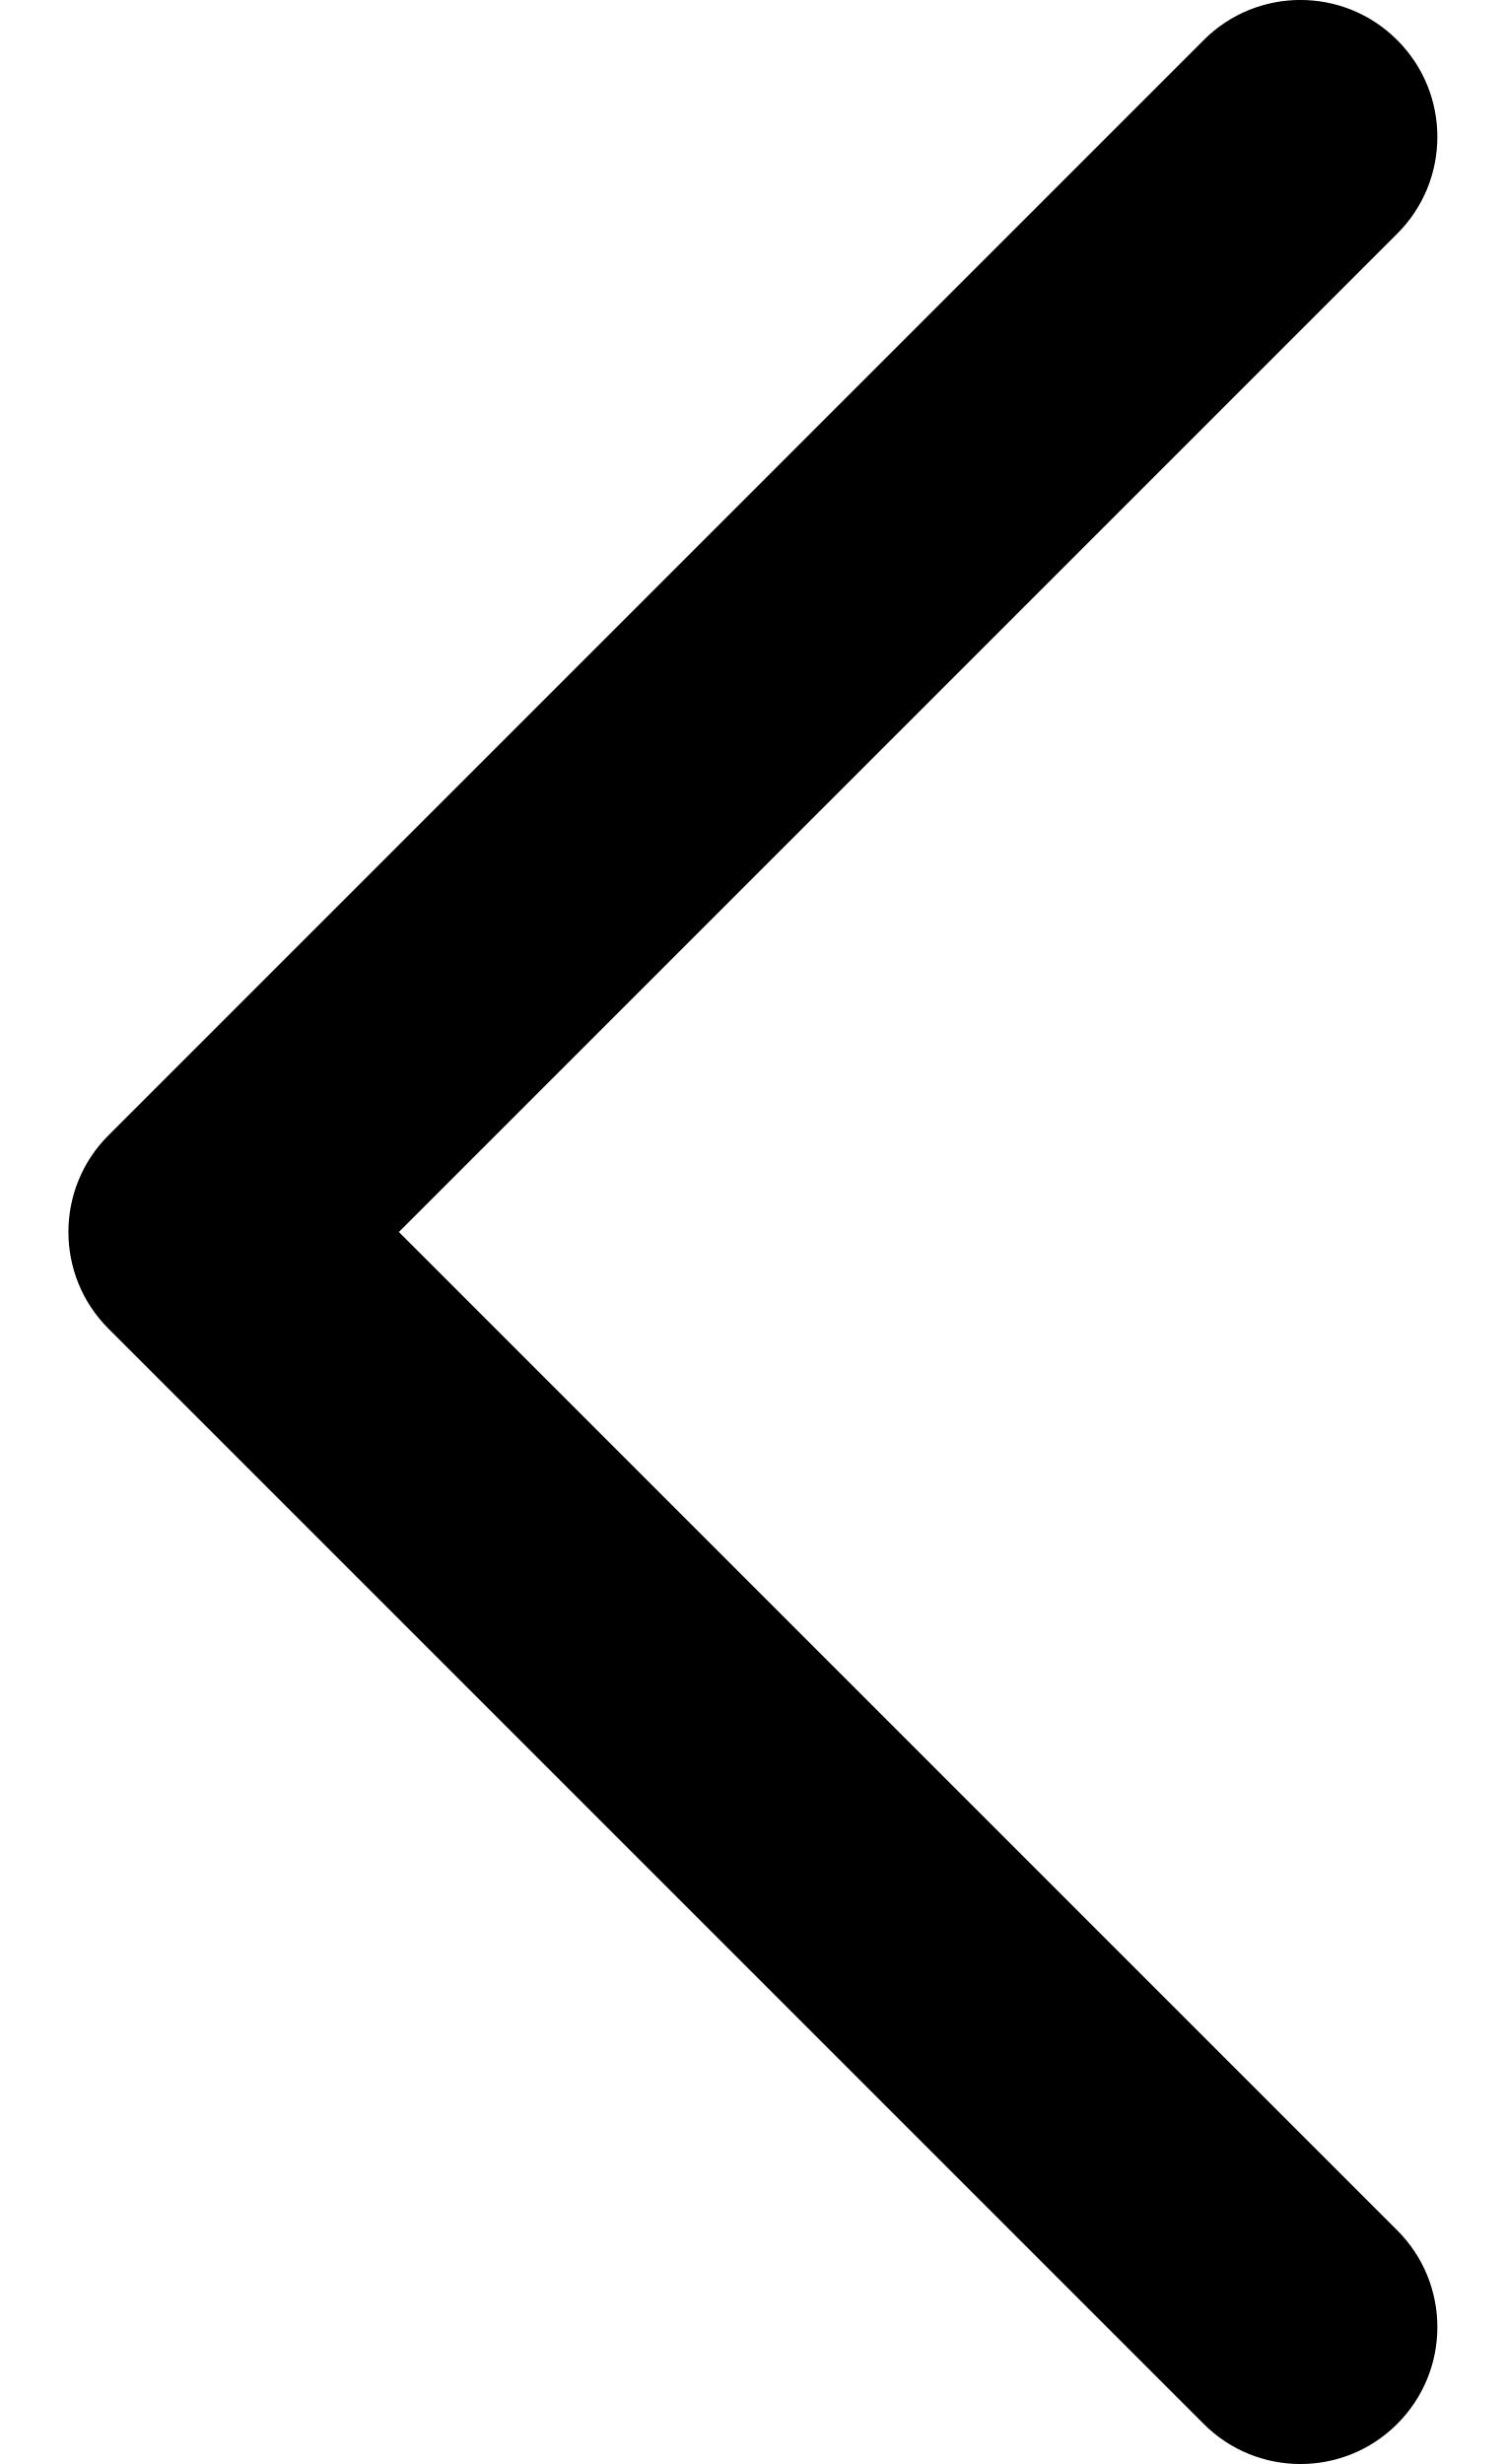
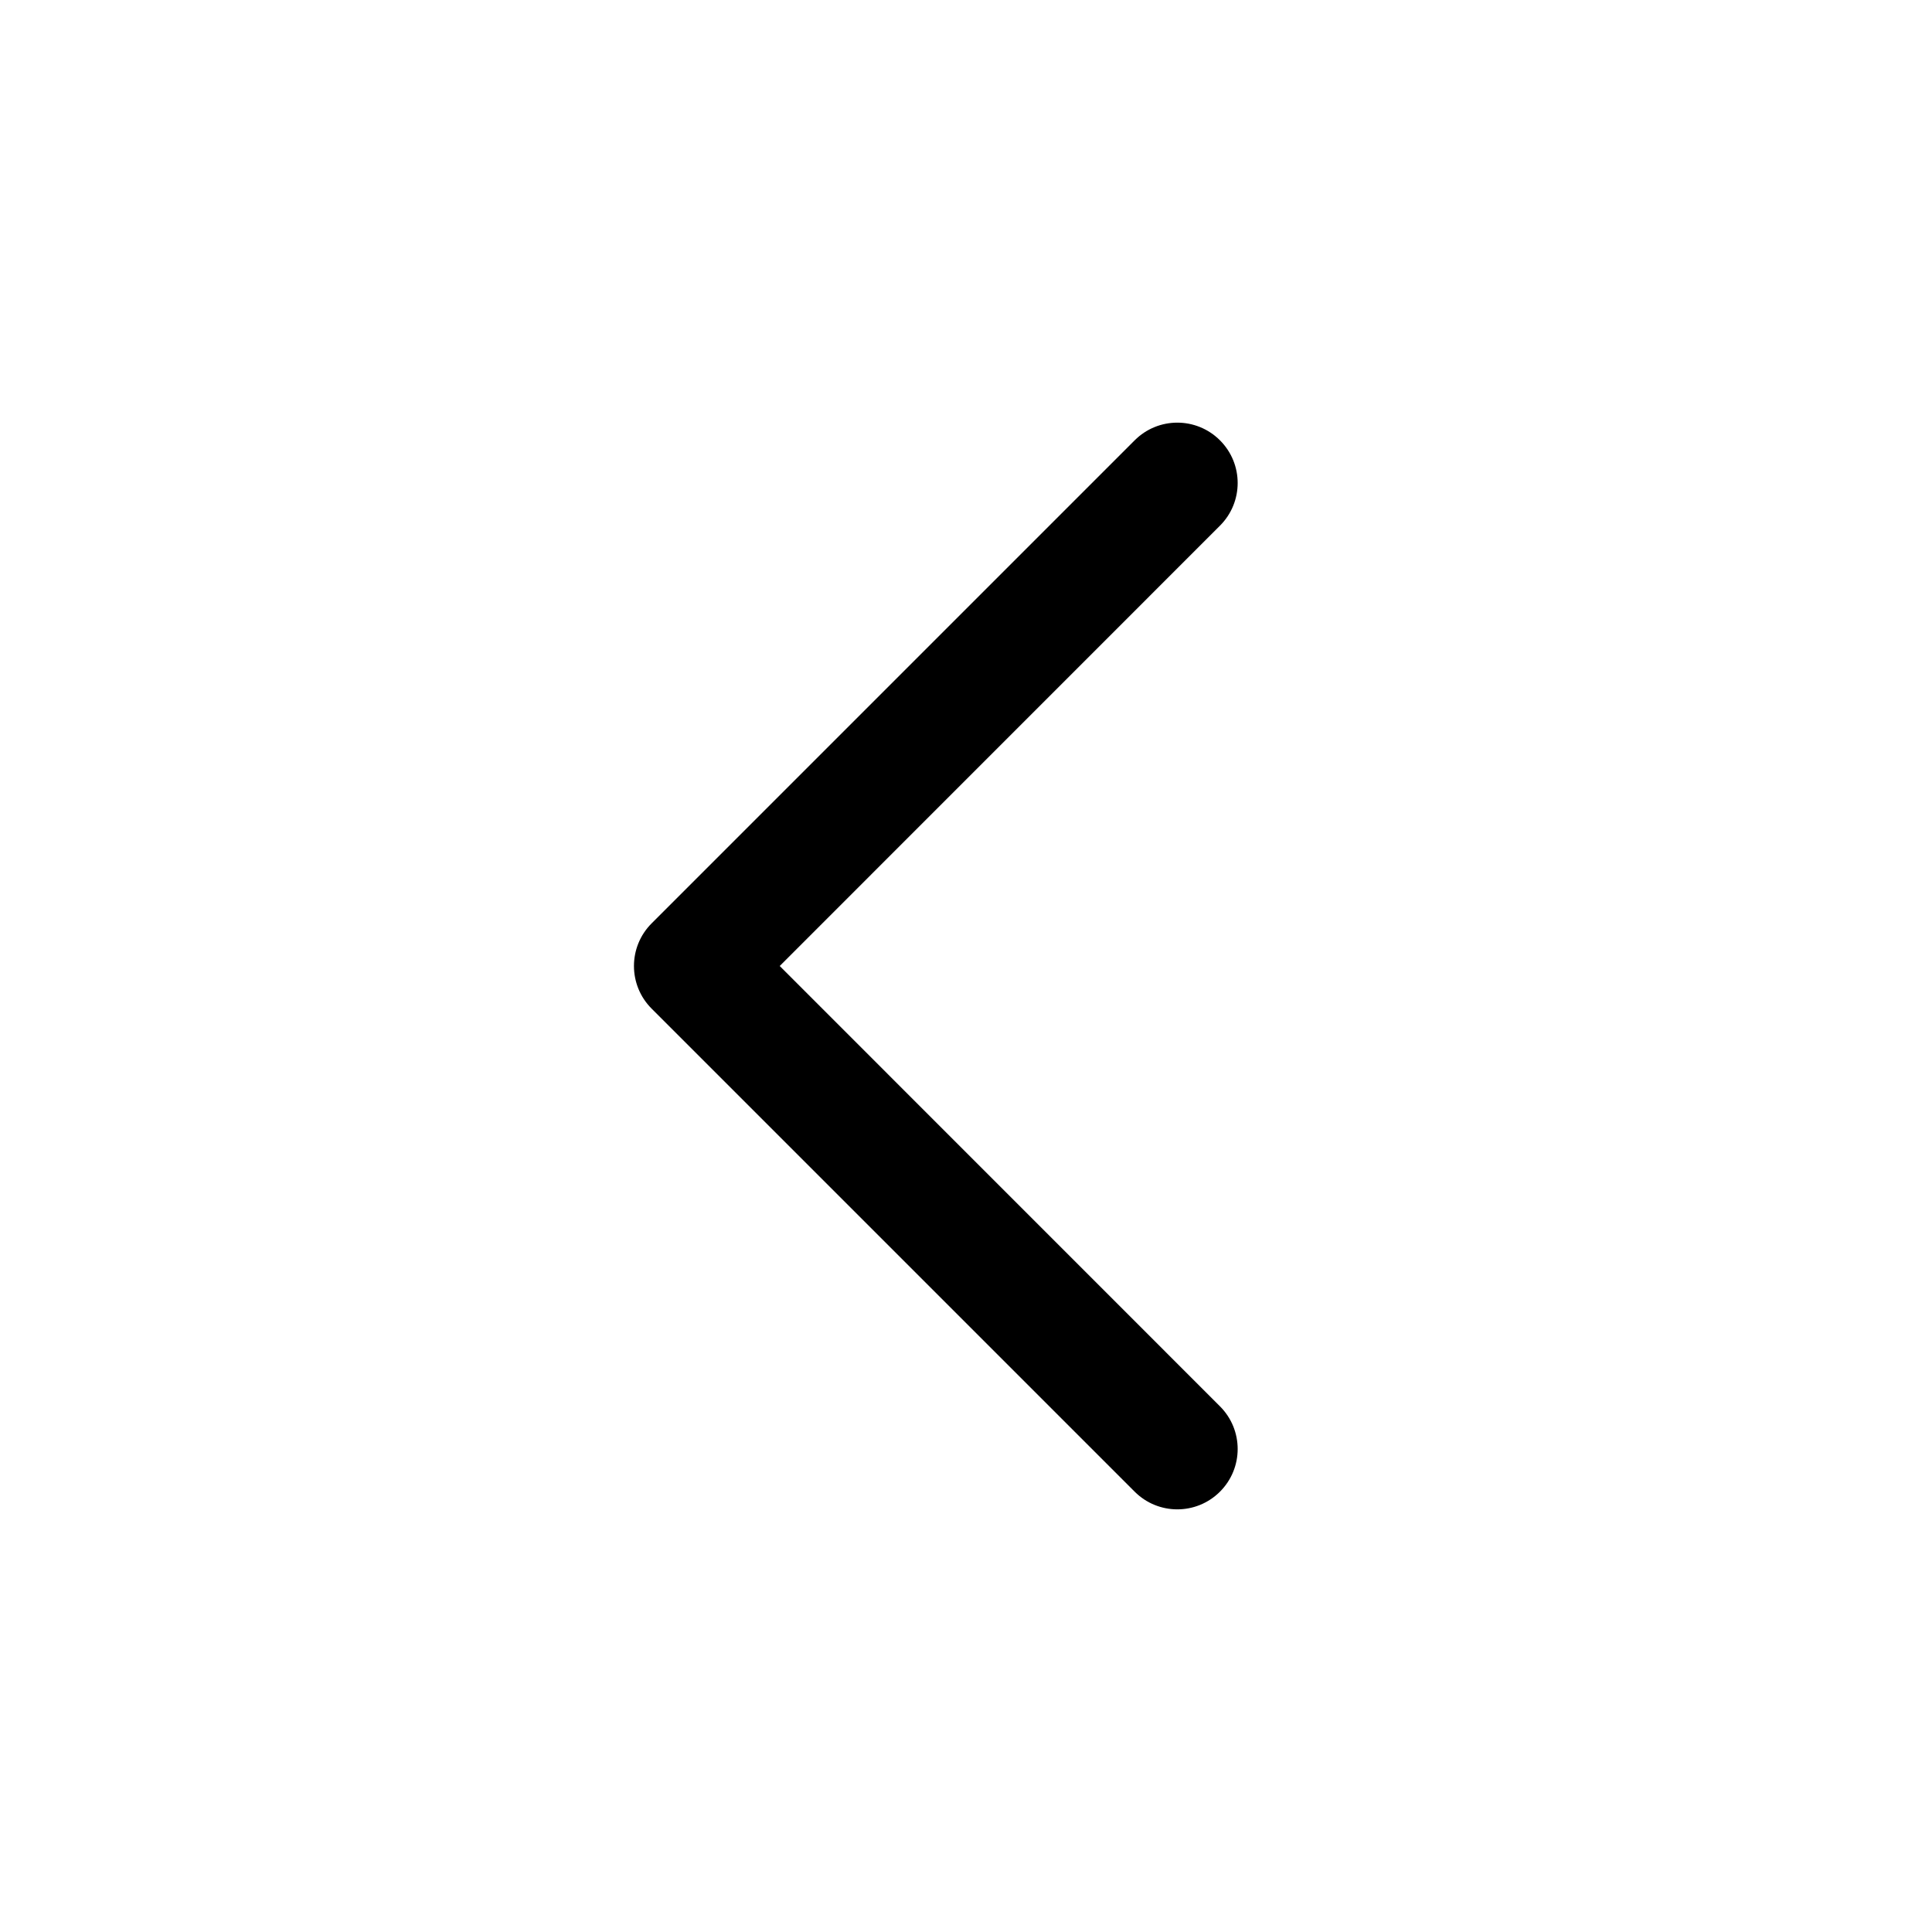
- <svg xmlns="http://www.w3.org/2000/svg" width="11" height="18" viewBox="0 0 11 18" fill="none">
-   <path fill-rule="evenodd" clip-rule="evenodd" d="M10.207 0.293C10.598 0.683 10.598 1.317 10.207 1.707L2.914 9L10.207 16.293C10.598 16.683 10.598 17.317 10.207 17.707C9.817 18.098 9.183 18.098 8.793 17.707L0.793 9.707C0.402 9.317 0.402 8.683 0.793 8.293L8.793 0.293C9.183 -0.098 9.817 -0.098 10.207 0.293Z" fill="#000000" />
+ <svg xmlns="http://www.w3.org/2000/svg" width="24" height="24" viewBox="0 0 24 24" fill="none">
+   <path fill-rule="evenodd" clip-rule="evenodd" d="M15.155 5.47C15.448 5.763 15.448 6.237 15.155 6.53L9.686 12L15.155 17.47C15.448 17.763 15.448 18.237 15.155 18.53C14.862 18.823 14.388 18.823 14.095 18.53L8.095 12.53C7.802 12.237 7.802 11.763 8.095 11.47L14.095 5.47C14.388 5.177 14.862 5.177 15.155 5.47Z" fill="black" />
</svg>
